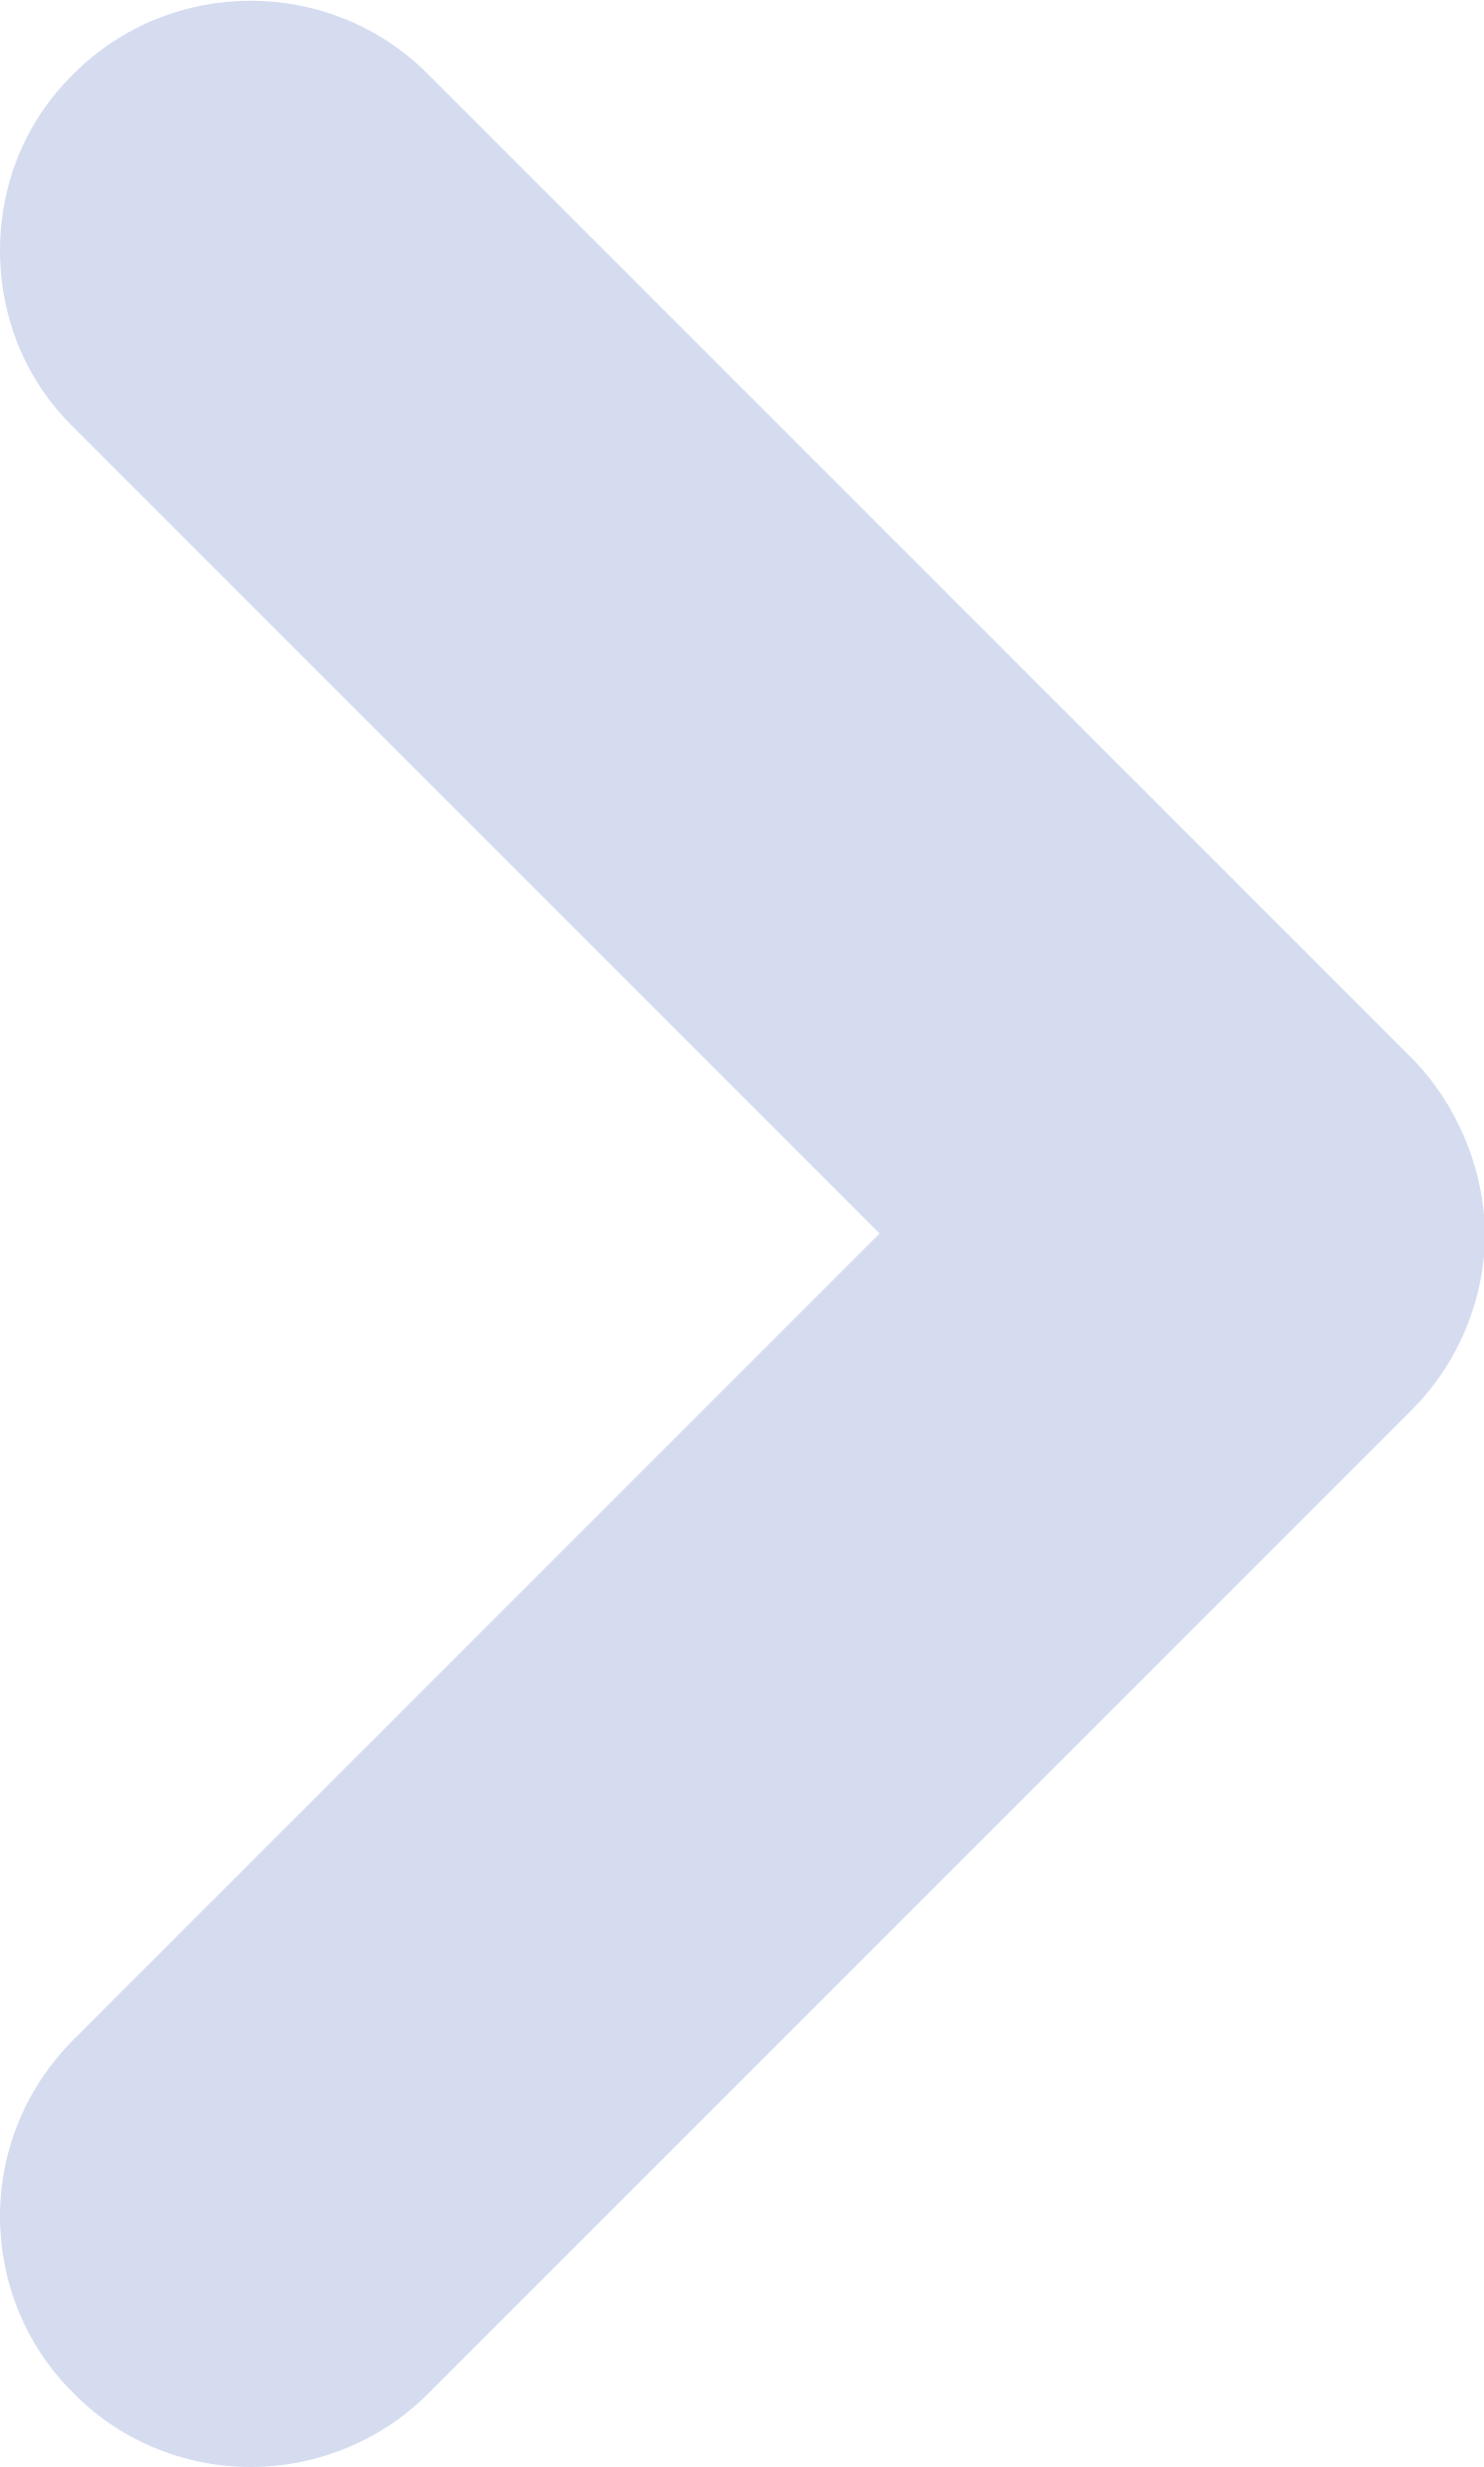
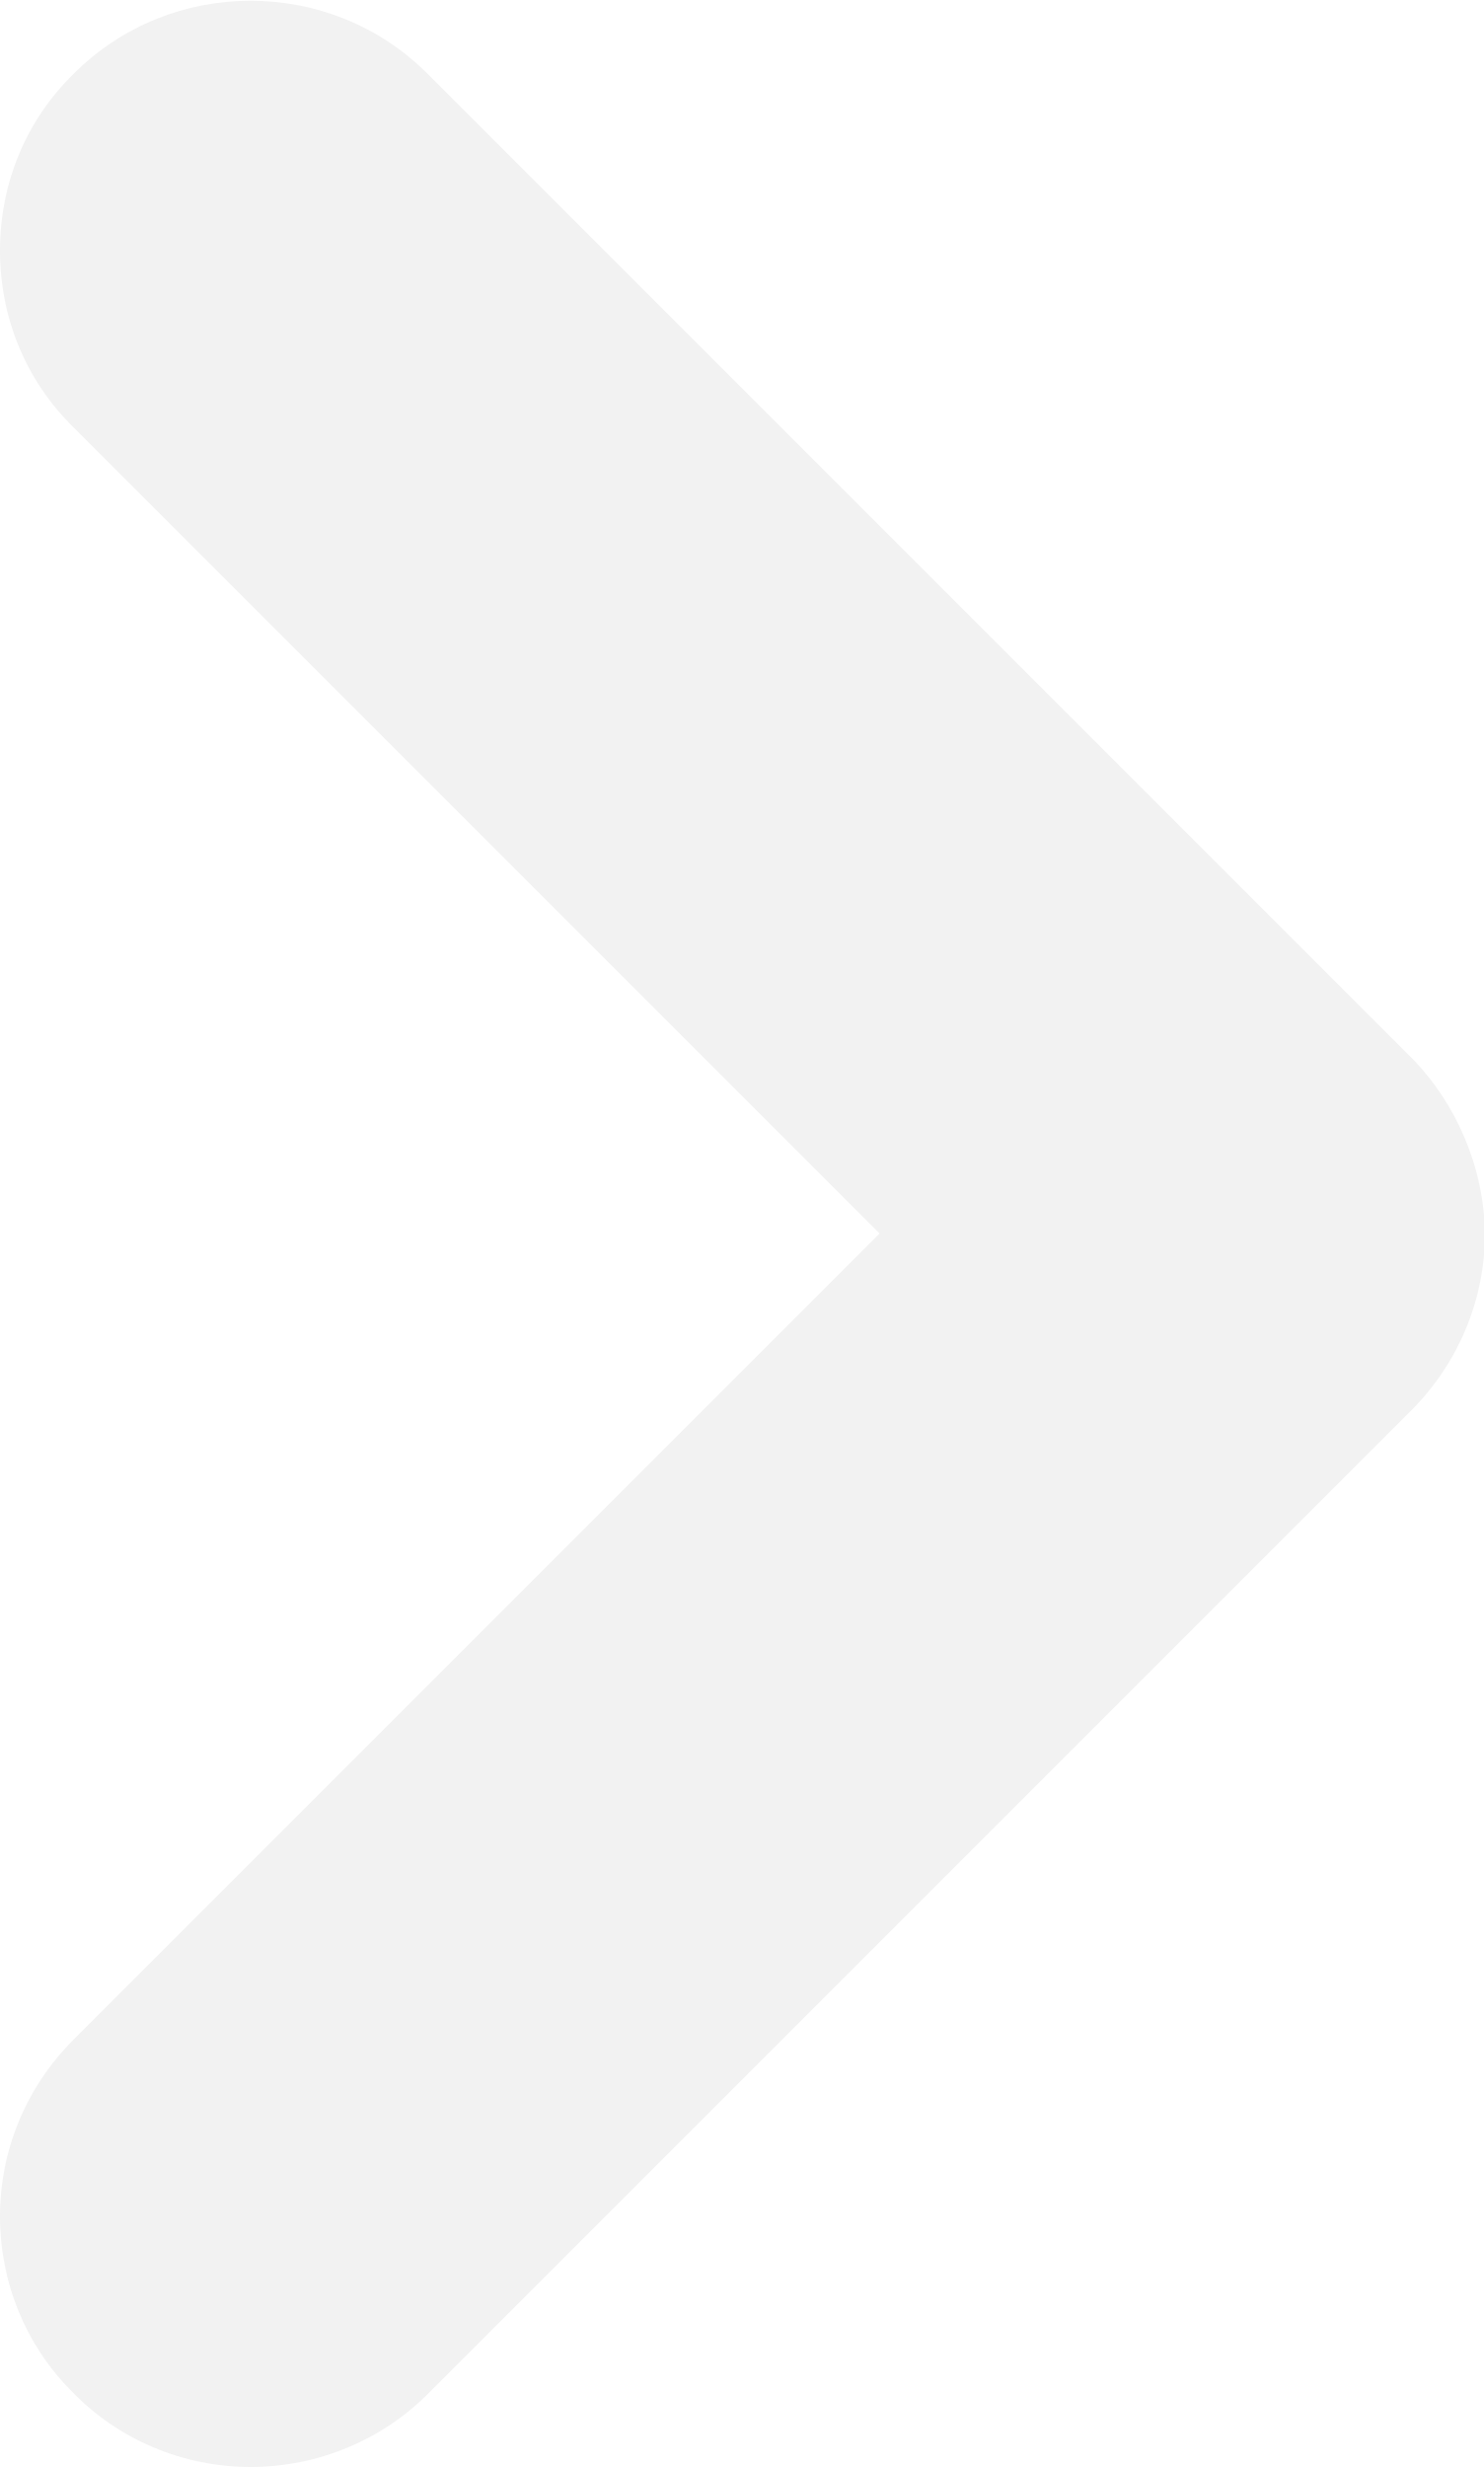
- <svg xmlns="http://www.w3.org/2000/svg" version="1.1" id="Layer_1" x="0px" y="0px" viewBox="0 0 151 251" style="enable-background:new 0 0 151 251;" xml:space="preserve">
+ <svg xmlns="http://www.w3.org/2000/svg" version="1.1" x="0px" y="0px" viewBox="0 0 151 251" style="enable-background:new 0 0 151 251;" xml:space="preserve">
  <style type="text/css">
- 	.st0{fill:#D5DCF0;}
+ 	.border-arrow{fill:#f2f2f2;}
</style>
-   <path class="st0" d="M143.5,107.5l-100-100c-9.9-9.9-26.1-9.9-36,0C2.6,12.3,0,18.7,0,25.5s2.6,13.2,7.5,18l82,82l-82,82  c-4.8,4.8-7.5,11.2-7.5,18c0,6.7,2.6,13.1,7.3,17.8c4.7,4.9,11.3,7.7,18.2,7.7c6.9,0,13.5-2.8,18.2-7.6l99.9-99.9  c4.8-4.8,7.5-11.3,7.5-18C151,118.8,148.2,112.2,143.5,107.5z" />
+   <path class="border-arrow" d="M143.5,107.5l-100-100c-9.9-9.9-26.1-9.9-36,0C2.6,12.3,0,18.7,0,25.5s2.6,13.2,7.5,18l82,82l-82,82  c-4.8,4.8-7.5,11.2-7.5,18c0,6.7,2.6,13.1,7.3,17.8c4.7,4.9,11.3,7.7,18.2,7.7c6.9,0,13.5-2.8,18.2-7.6l99.9-99.9  c4.8-4.8,7.5-11.3,7.5-18C151,118.8,148.2,112.2,143.5,107.5z" />
</svg>
